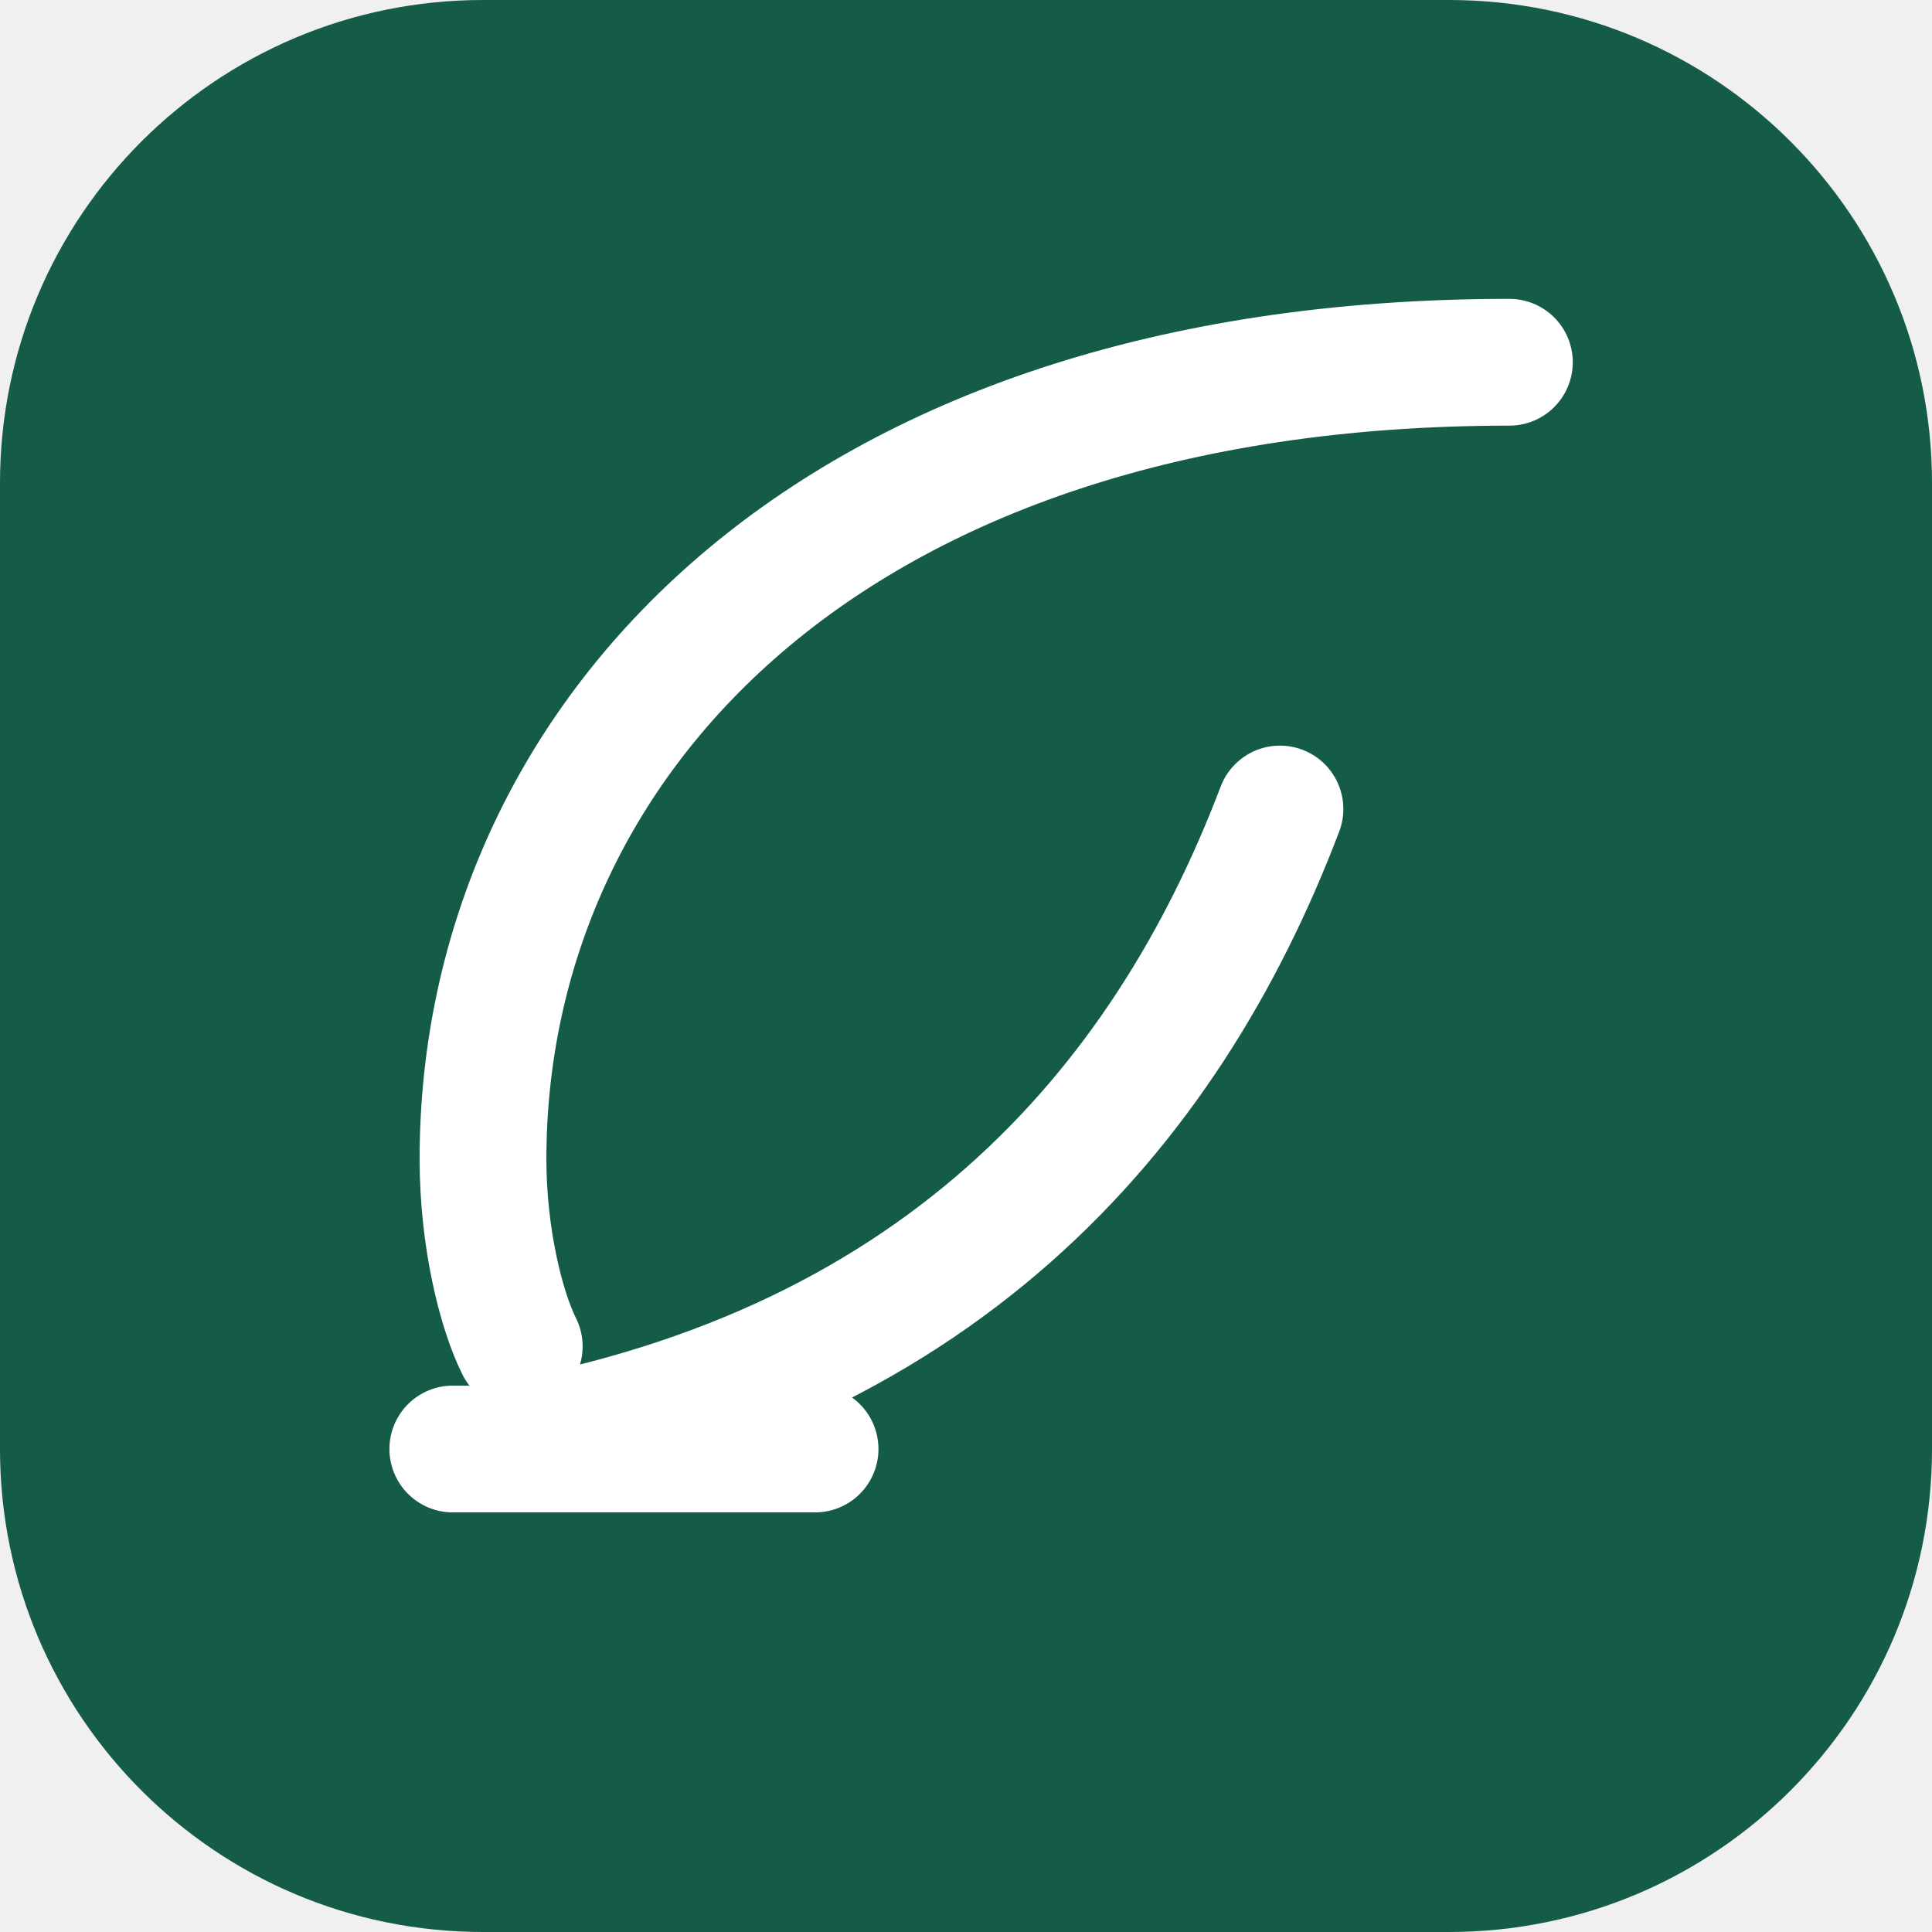
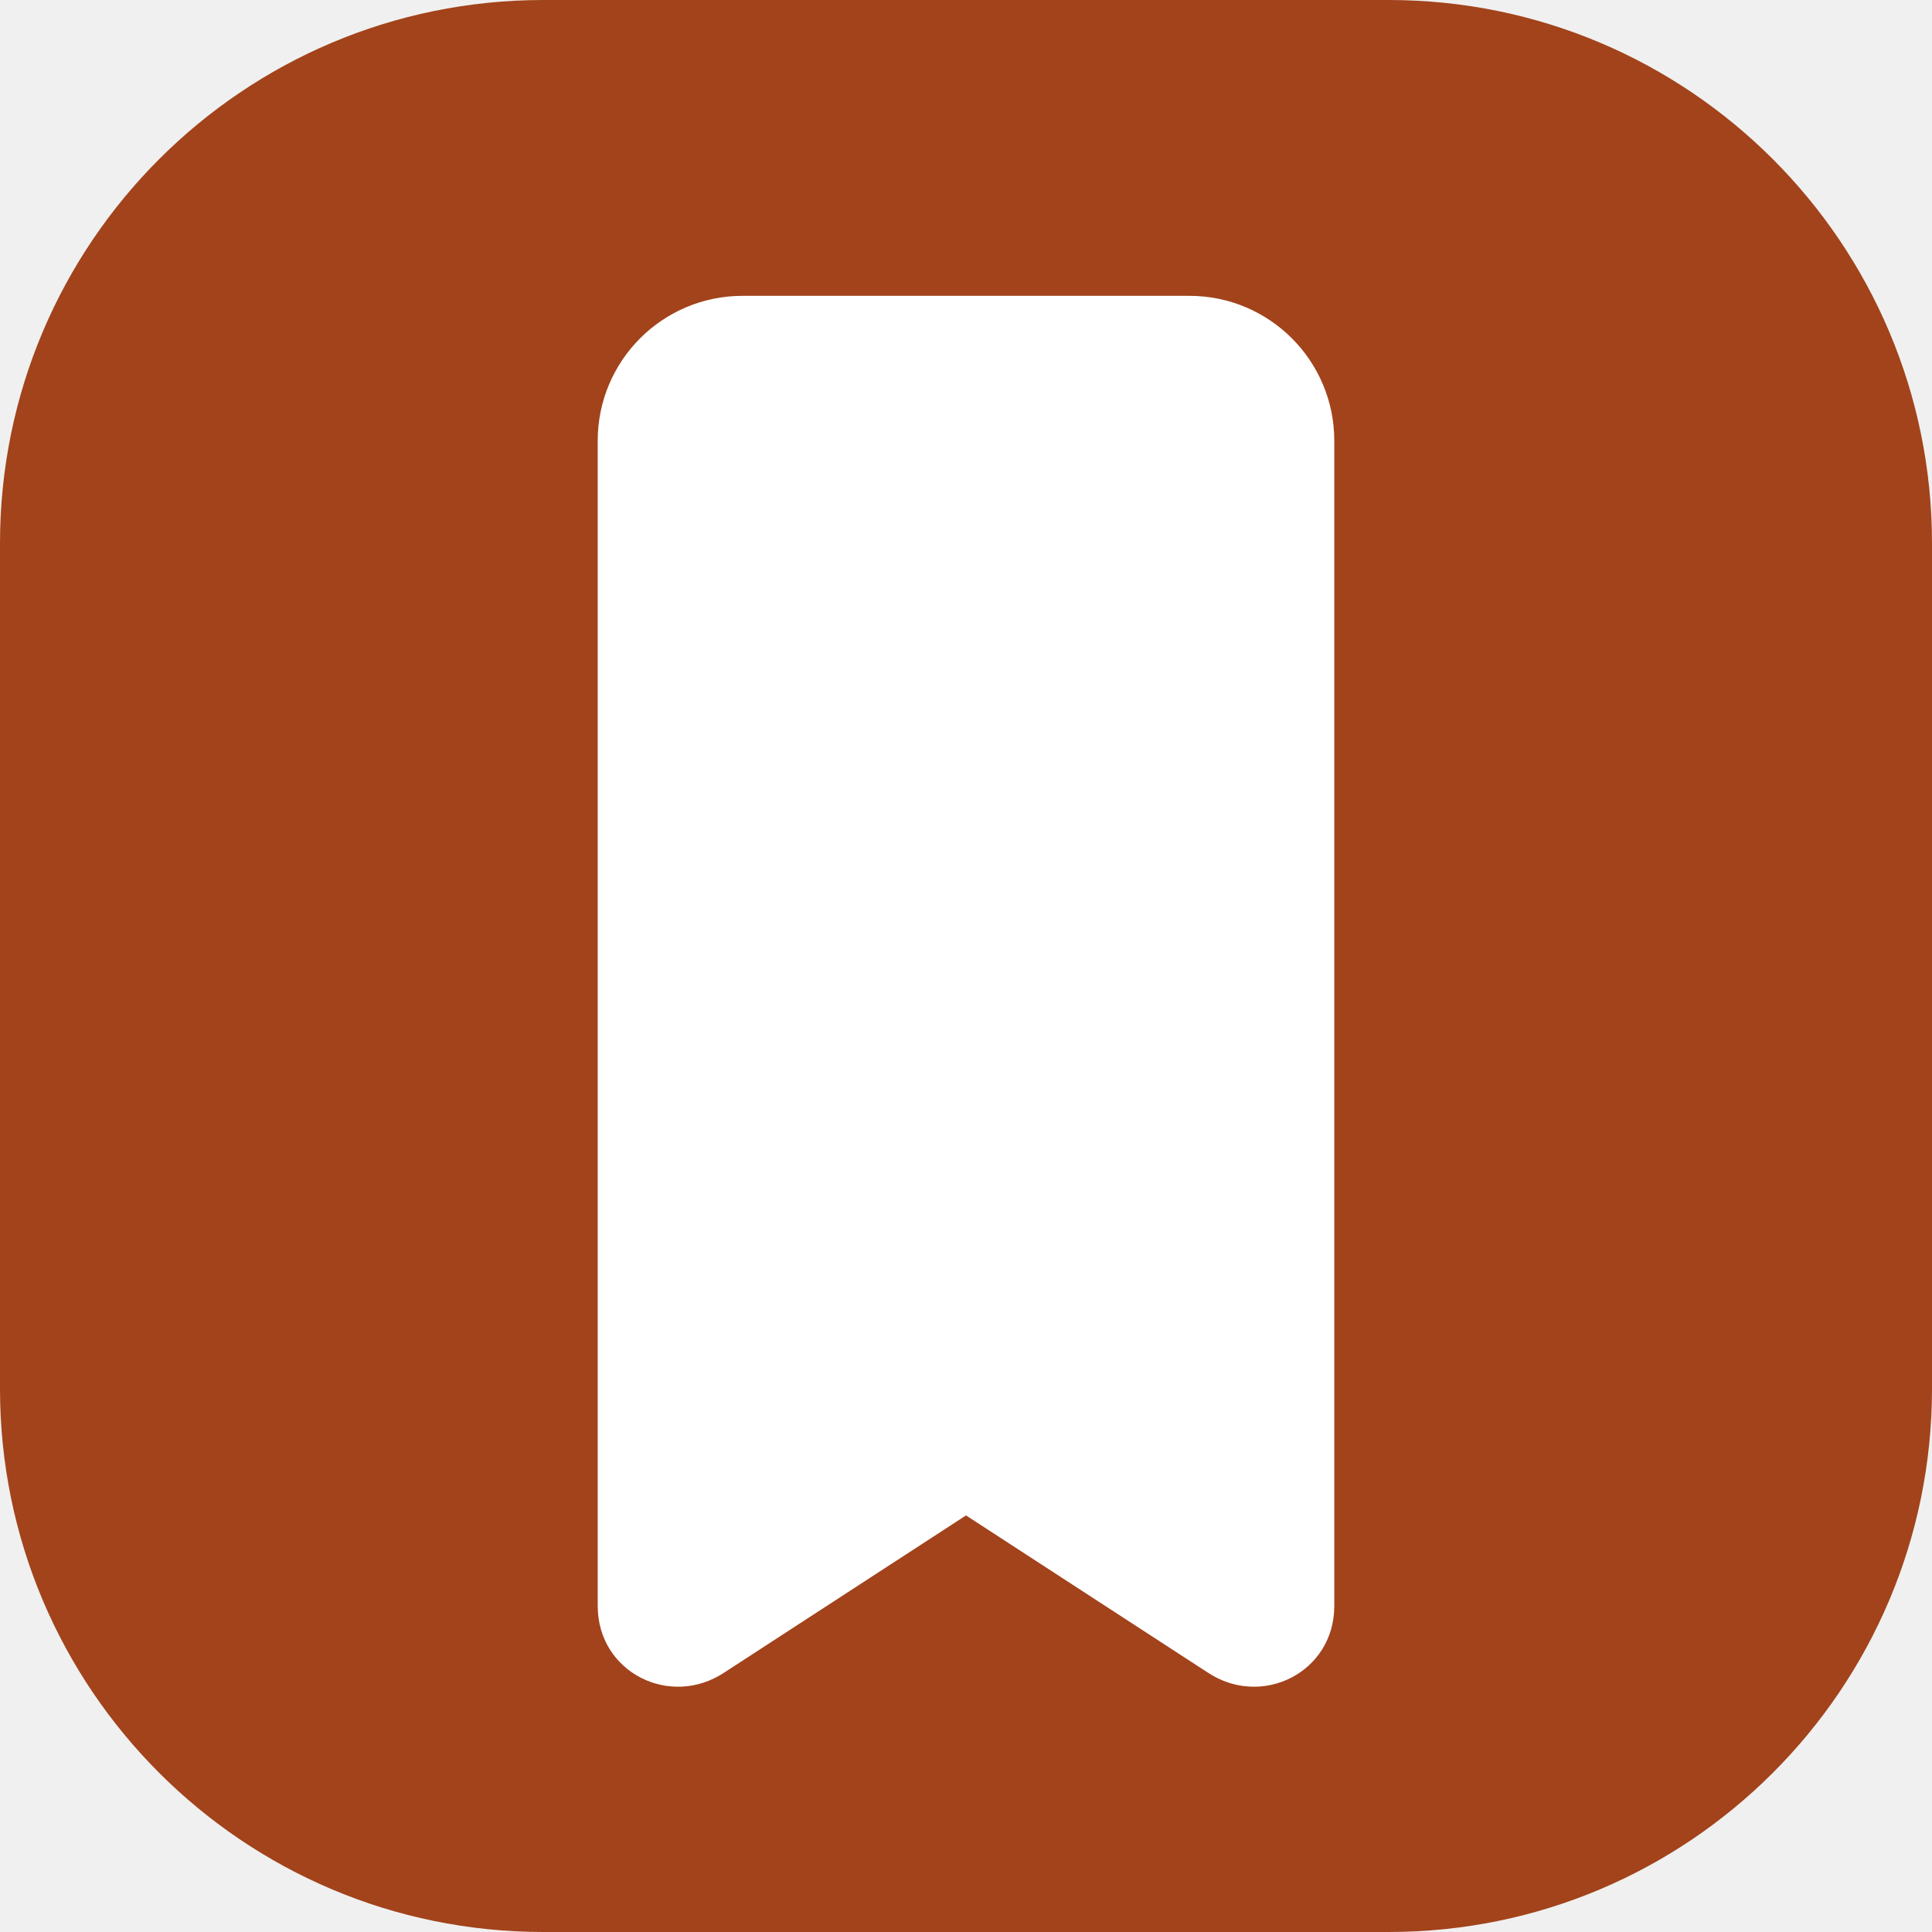
<svg xmlns="http://www.w3.org/2000/svg" viewBox="0 0 32 32" width="32" height="32">
-   <rect width="32" height="32" rx="8" fill="#145c47" />
-   <g fill="none" stroke="#ffffff" stroke-width="2.1" stroke-linecap="round" stroke-linejoin="round">
-     <path d="M8 24c7.5-1.2 11.3-5.6 13.2-10.6M25 6C13.7 6 8 12.3 8 19.2c0 1.3.3 2.5.6 3.1" />
-     <path d="M7.5 24h6" />
-   </g>
+   <rect width="32" height="32" rx="9" fill="#a2431b" />
+   <path fill="#ffffff" d="M9.9 7.3A2.4 2.4 0 0 1 12.3 4.9h7.4a2.4 2.4 0 0 1 2.4 2.4v19.3c0 1.1-1.2 1.7-2.1 1.1L16 25.1l-4 2.6c-.9.6-2.1 0-2.1-1.1z" />
</svg>
